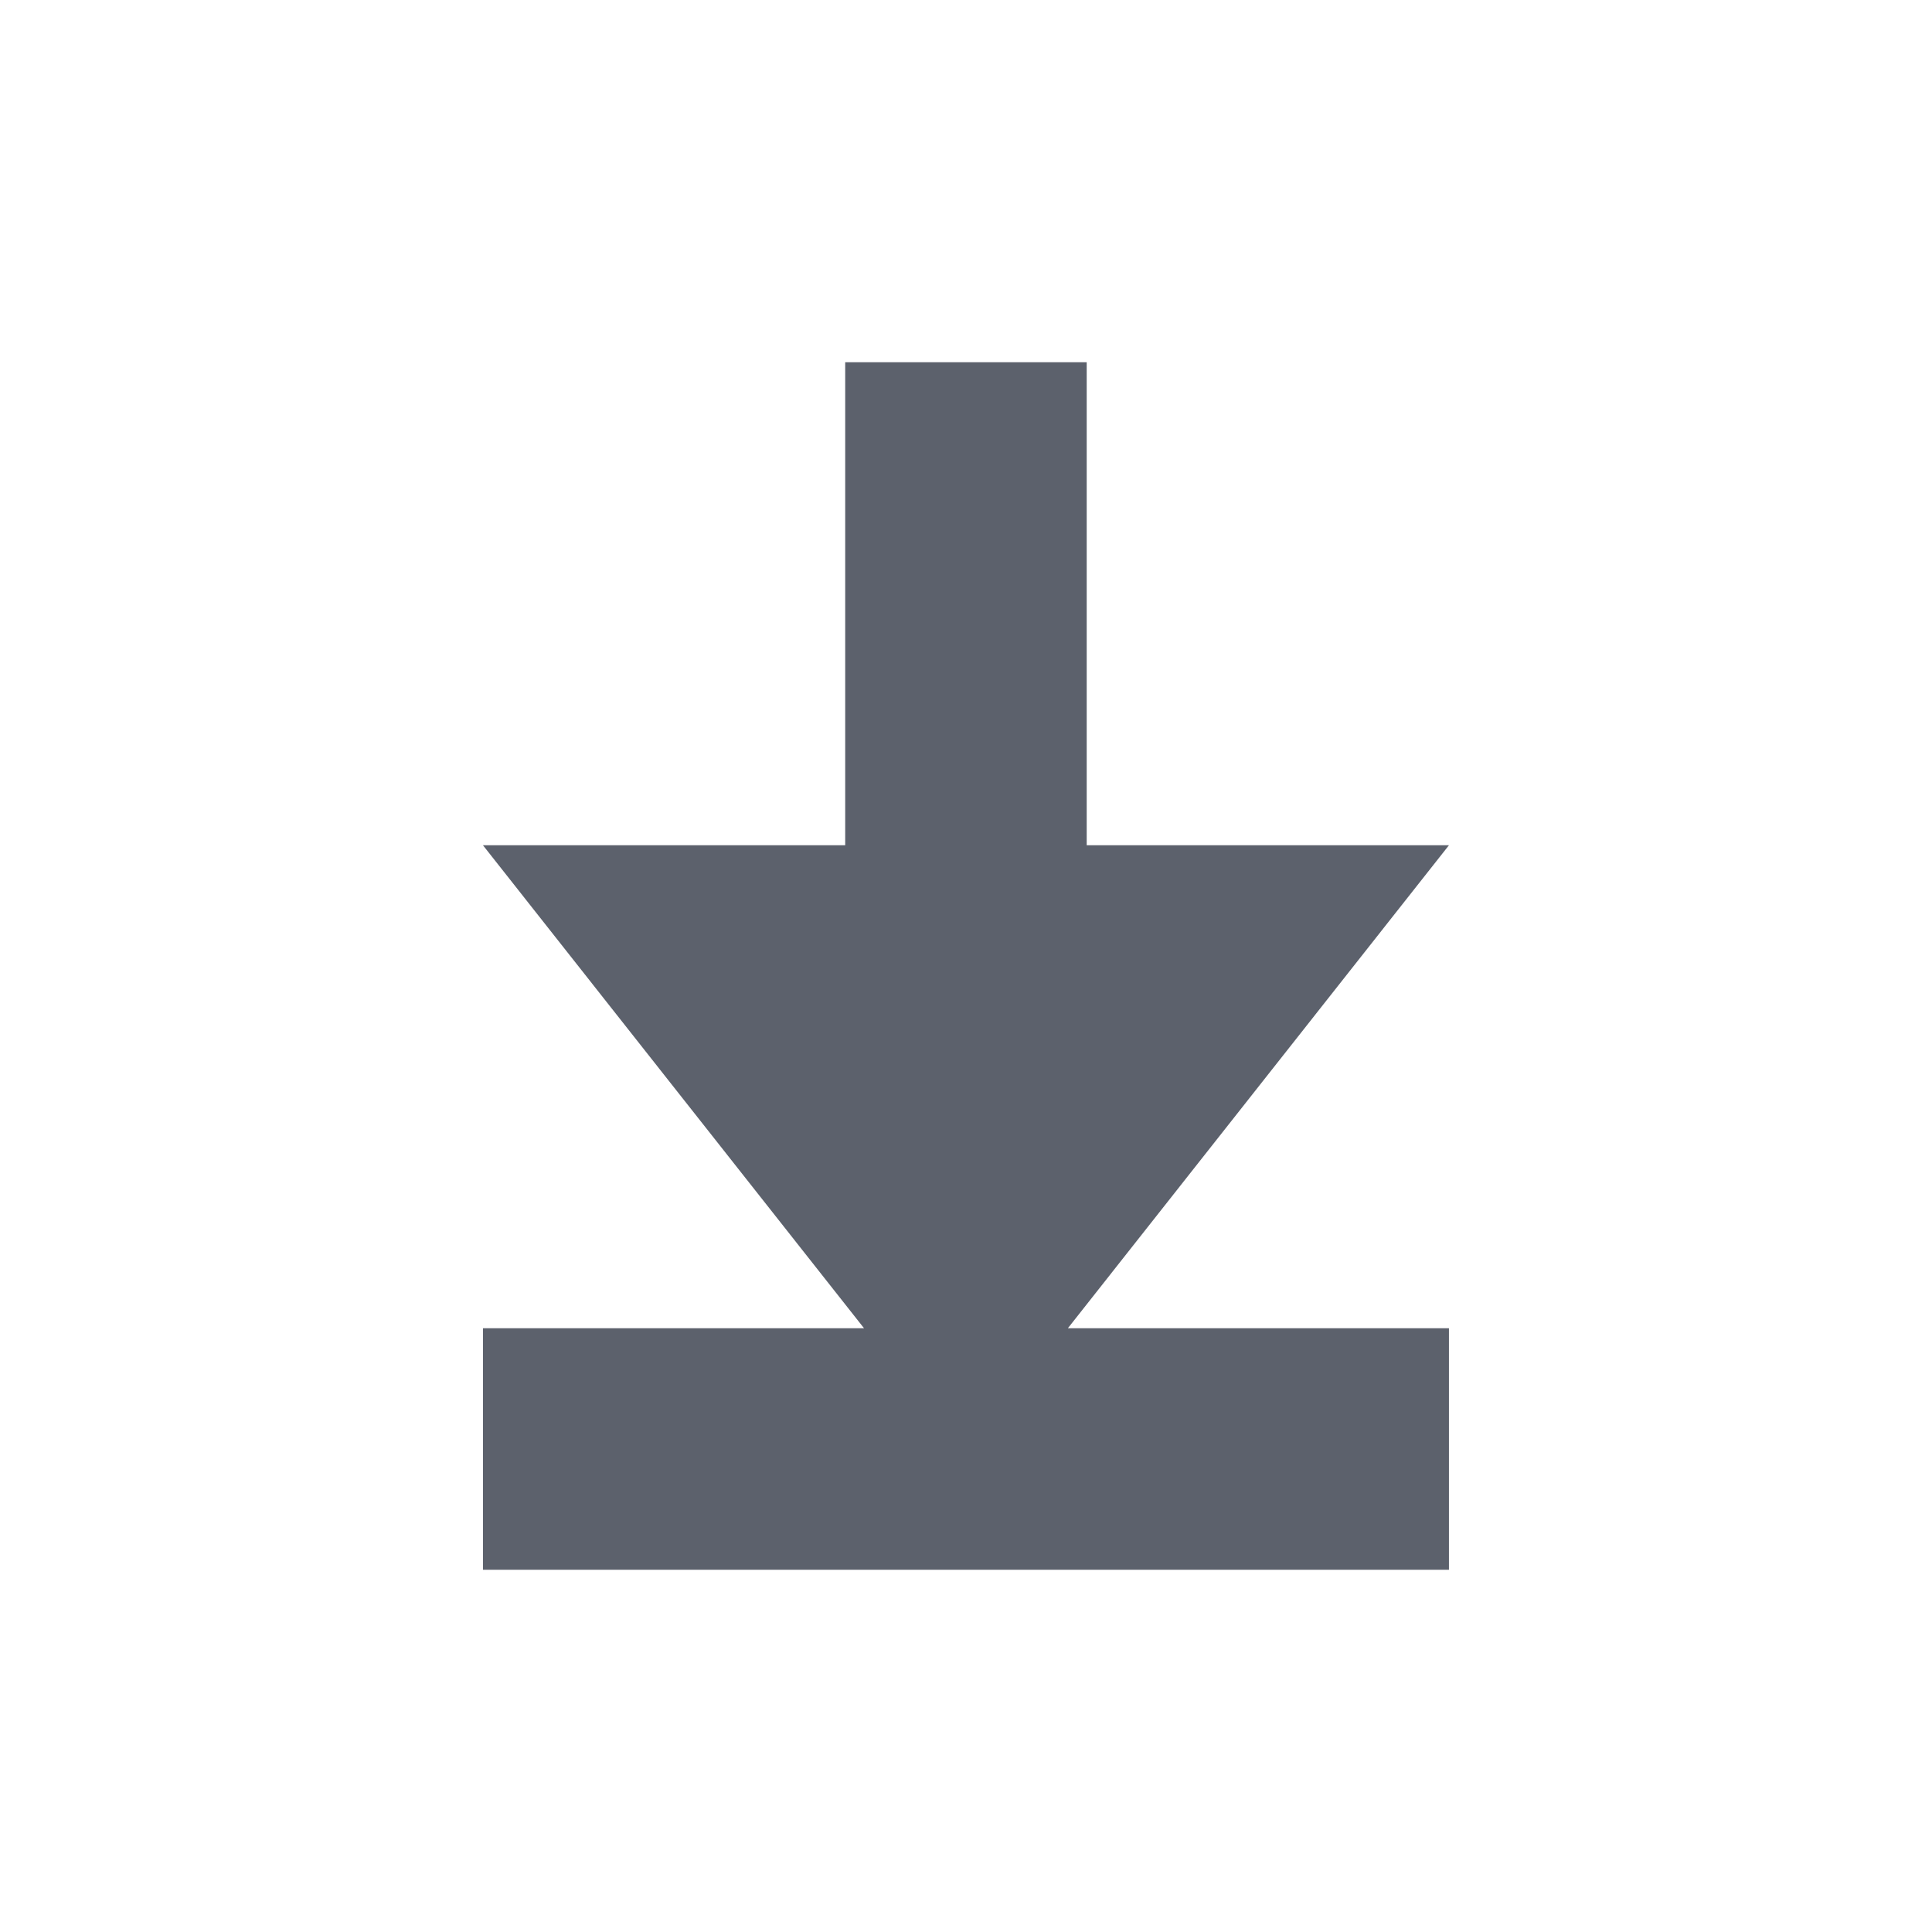
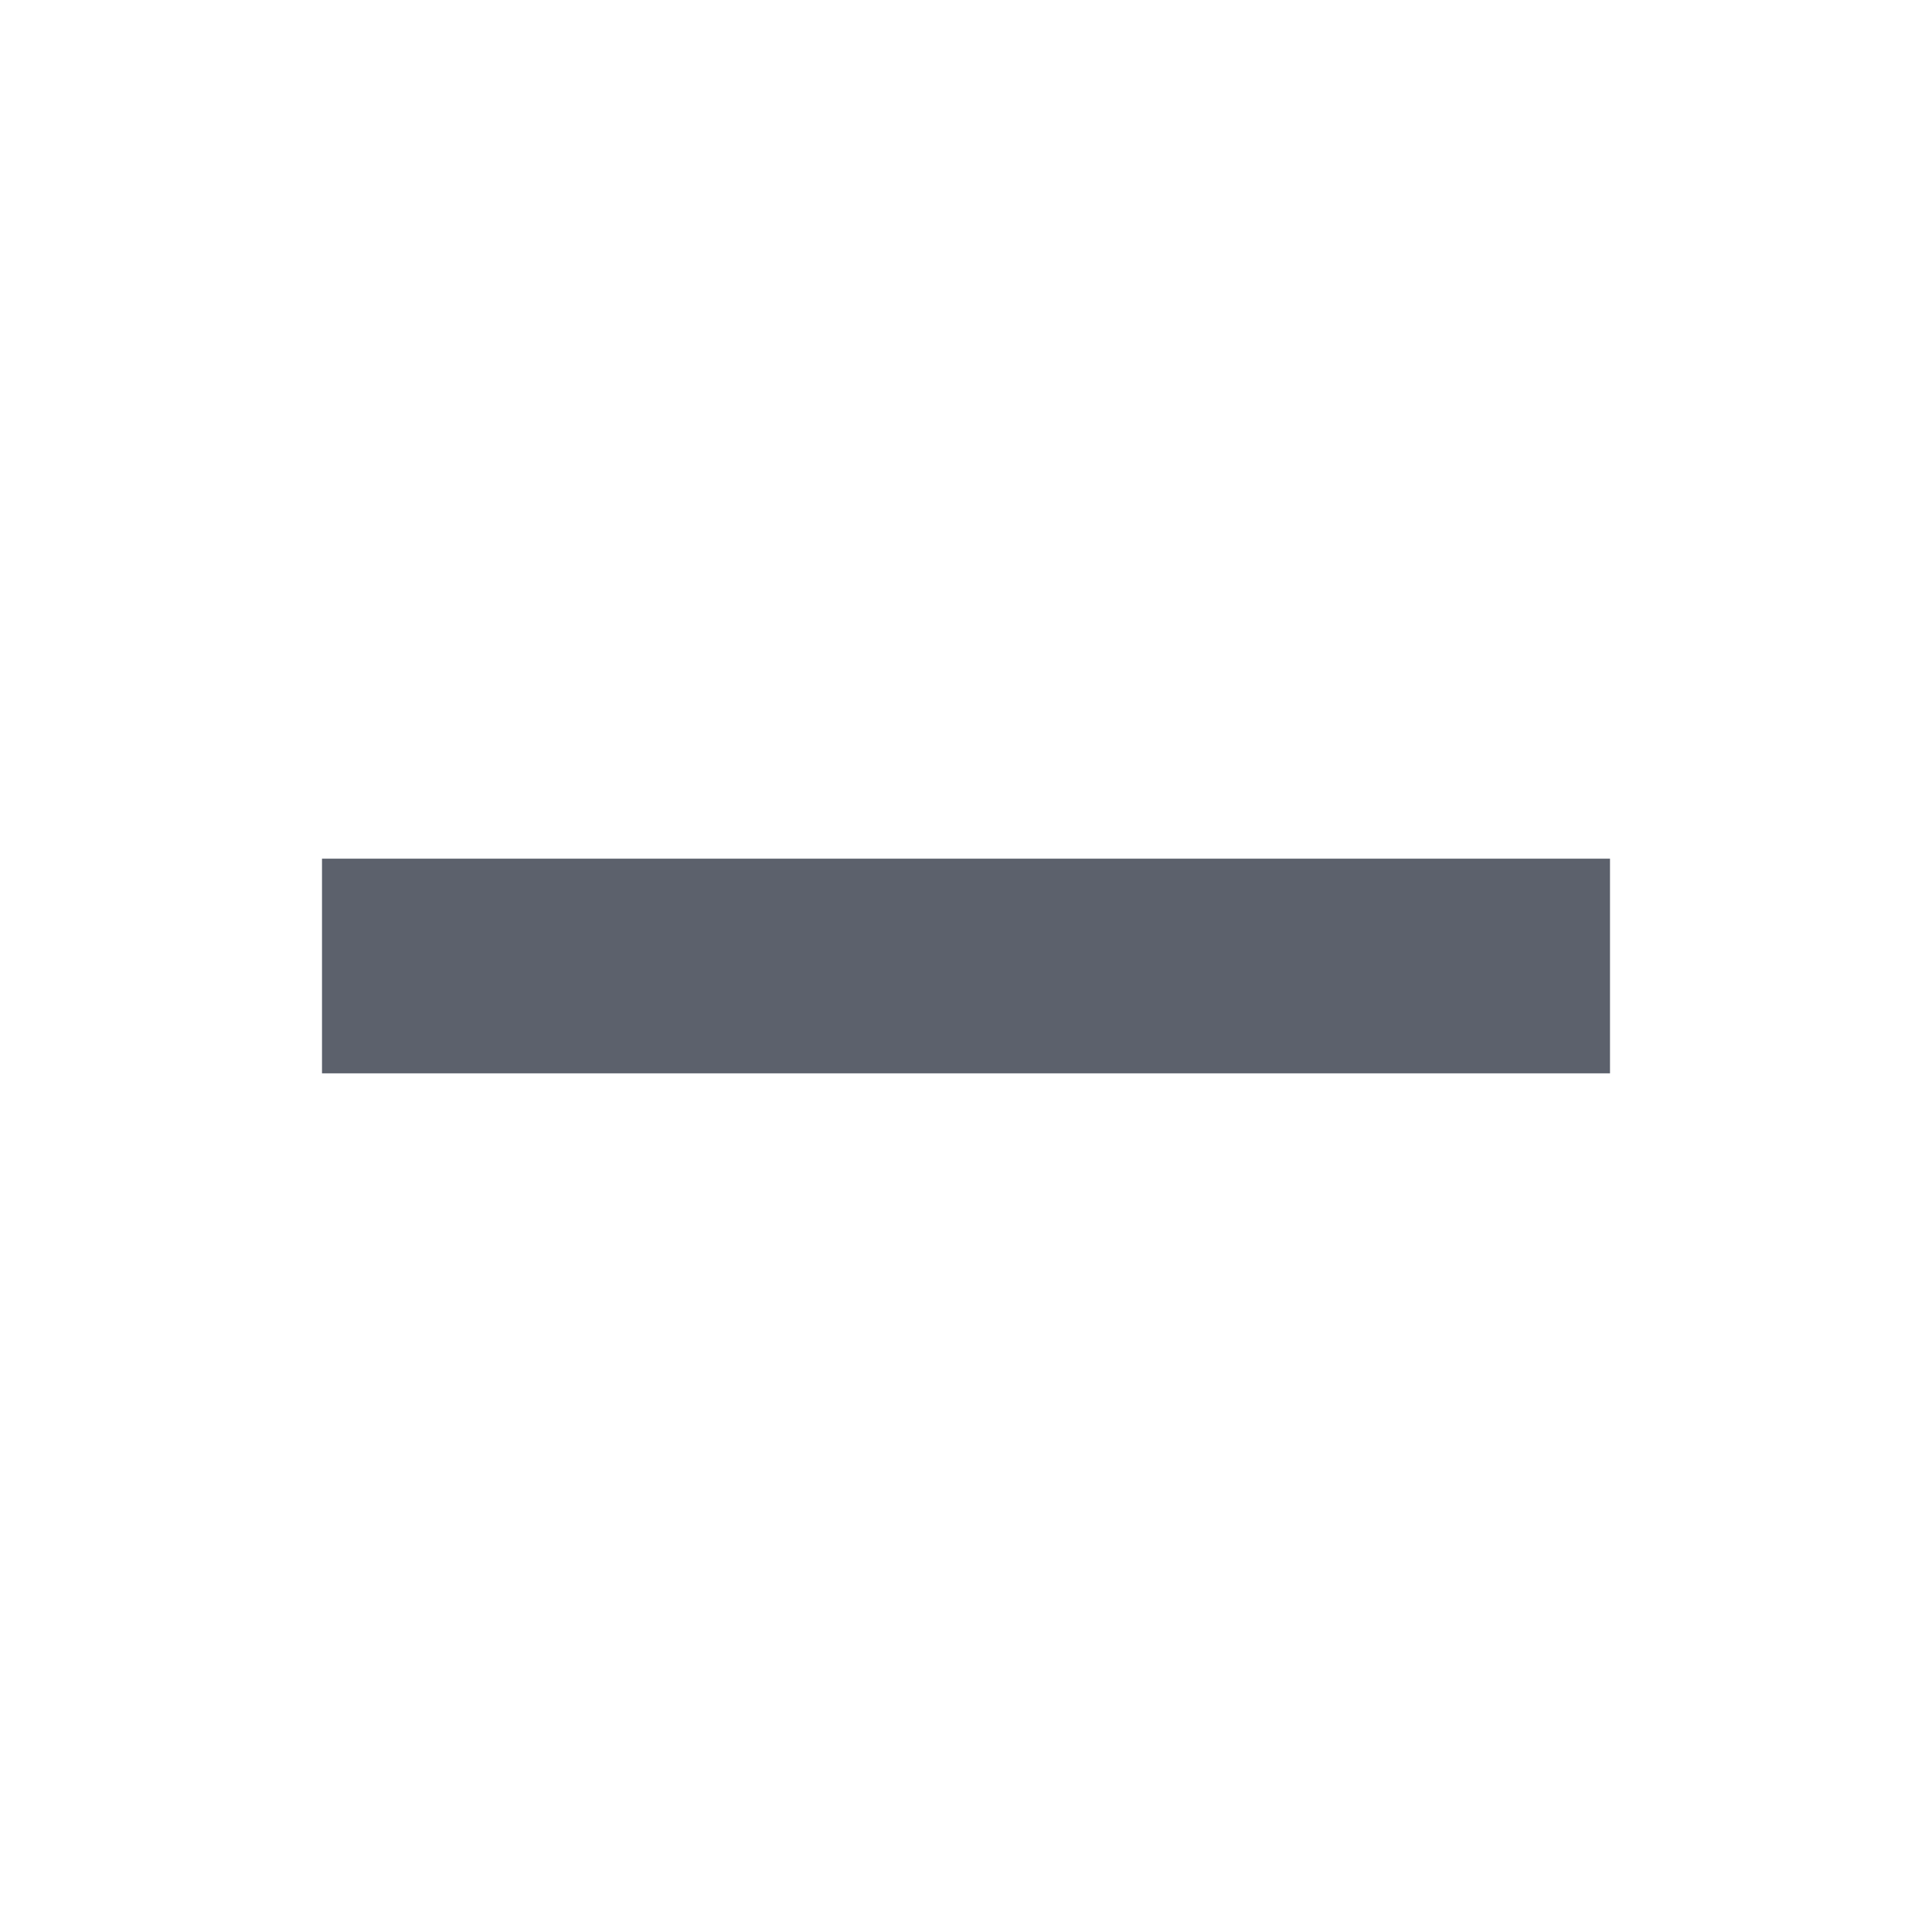
- <svg xmlns="http://www.w3.org/2000/svg" version="1.1" viewBox="0 0 16 16">
+ <svg xmlns="http://www.w3.org/2000/svg" width="18" height="18" version="1.1" viewBox="0 0 18 18">
  <defs>
-     <style id="current-color-scheme" type="text/css">
-    .ColorScheme-Text { color:#5c616c; } .ColorScheme-Highlight { color:#5294e2; }
-   </style>
+     <style id="current-color-scheme" type="text/css">.ColorScheme-Text { color:#5c616c; } .ColorScheme-Highlight { color:#5294e2; }</style>
  </defs>
-   <g transform="translate(-293.0004,-188)">
-     <path d="m300 191v4h-3l3.156 4h-3.156v2h8v-2h-3.156l3.156-4h-3v-4z" class="ColorScheme-Text" fill="currentColor" />
-     <g fill="#000000">
-       <text x="613.992" y="426.851" font-family="Bitstream Vera Sans" font-size="14px" opacity=".8" xml:space="preserve">
-         <tspan x="613.992" y="426.851" />
-       </text>
-       <text x="-1401.69" y="1250.896" font-family="Bitstream Vera Sans" font-size="14px" opacity=".8" xml:space="preserve">
-         <tspan x="-1401.69" y="1250.896" />
-       </text>
-       <flowRoot transform="translate(194.208,-502.3555)" font-family="Ubuntu" font-size="12px" letter-spacing="0px" word-spacing="0px" style="line-height:125%" xml:space="preserve">
-         <flowRegion>
-           <rect x="531" y="299" width="40" height="23" />
-         </flowRegion>
-         <flowPara />
-       </flowRoot>
-       <g font-family="Bitstream Vera Sans" font-size="14px">
-         <text x="-474.763" y="195.667" opacity=".8" xml:space="preserve">
-           <tspan x="-474.763" y="195.667" />
-         </text>
-         <text x="417.863" y="-261.333" opacity=".8" xml:space="preserve">
-           <tspan x="417.863" y="-261.333" />
-         </text>
-         <text x="444.346" y="-306.364" opacity=".8" xml:space="preserve">
-           <tspan x="444.346" y="-306.364" />
-         </text>
-         <text x="-1204.137" y="-314.333" opacity=".8" xml:space="preserve">
-           <tspan x="-1204.137" y="-314.333" />
-         </text>
-         <text x="410.171" y="-616.333" opacity=".8" xml:space="preserve">
-           <tspan x="410.171" y="-616.333" />
-         </text>
-         <text x="2052.752" y="76.336" opacity=".8" xml:space="preserve">
-           <tspan x="2052.752" y="76.336" />
-         </text>
-         <text x="2079.236" y="31.305" opacity=".8" xml:space="preserve">
-           <tspan x="2079.236" y="31.305" />
-         </text>
-         <text x="430.752" y="23.336" opacity=".8" xml:space="preserve">
-           <tspan x="430.752" y="23.336" />
-         </text>
-         <text x="2045.06" y="-278.664" opacity=".8" xml:space="preserve">
-           <tspan x="2045.06" y="-278.664" />
-         </text>
-         <text x="-605.797" y="-29.818" opacity=".8" xml:space="preserve">
-           <tspan x="-605.797" y="-29.818" />
-         </text>
-         <text x="-2621.479" y="794.227" opacity=".8" xml:space="preserve">
-           <tspan x="-2621.479" y="794.227" />
-         </text>
-         <text x="-726.195" y="896.876" opacity=".8" xml:space="preserve">
-           <tspan x="-726.195" y="896.876" />
-         </text>
-       </g>
-     </g>
-   </g>
+   <path class="ColorScheme-Text" d="m3 8h12v2h-12z" fill="currentColor" />
</svg>
